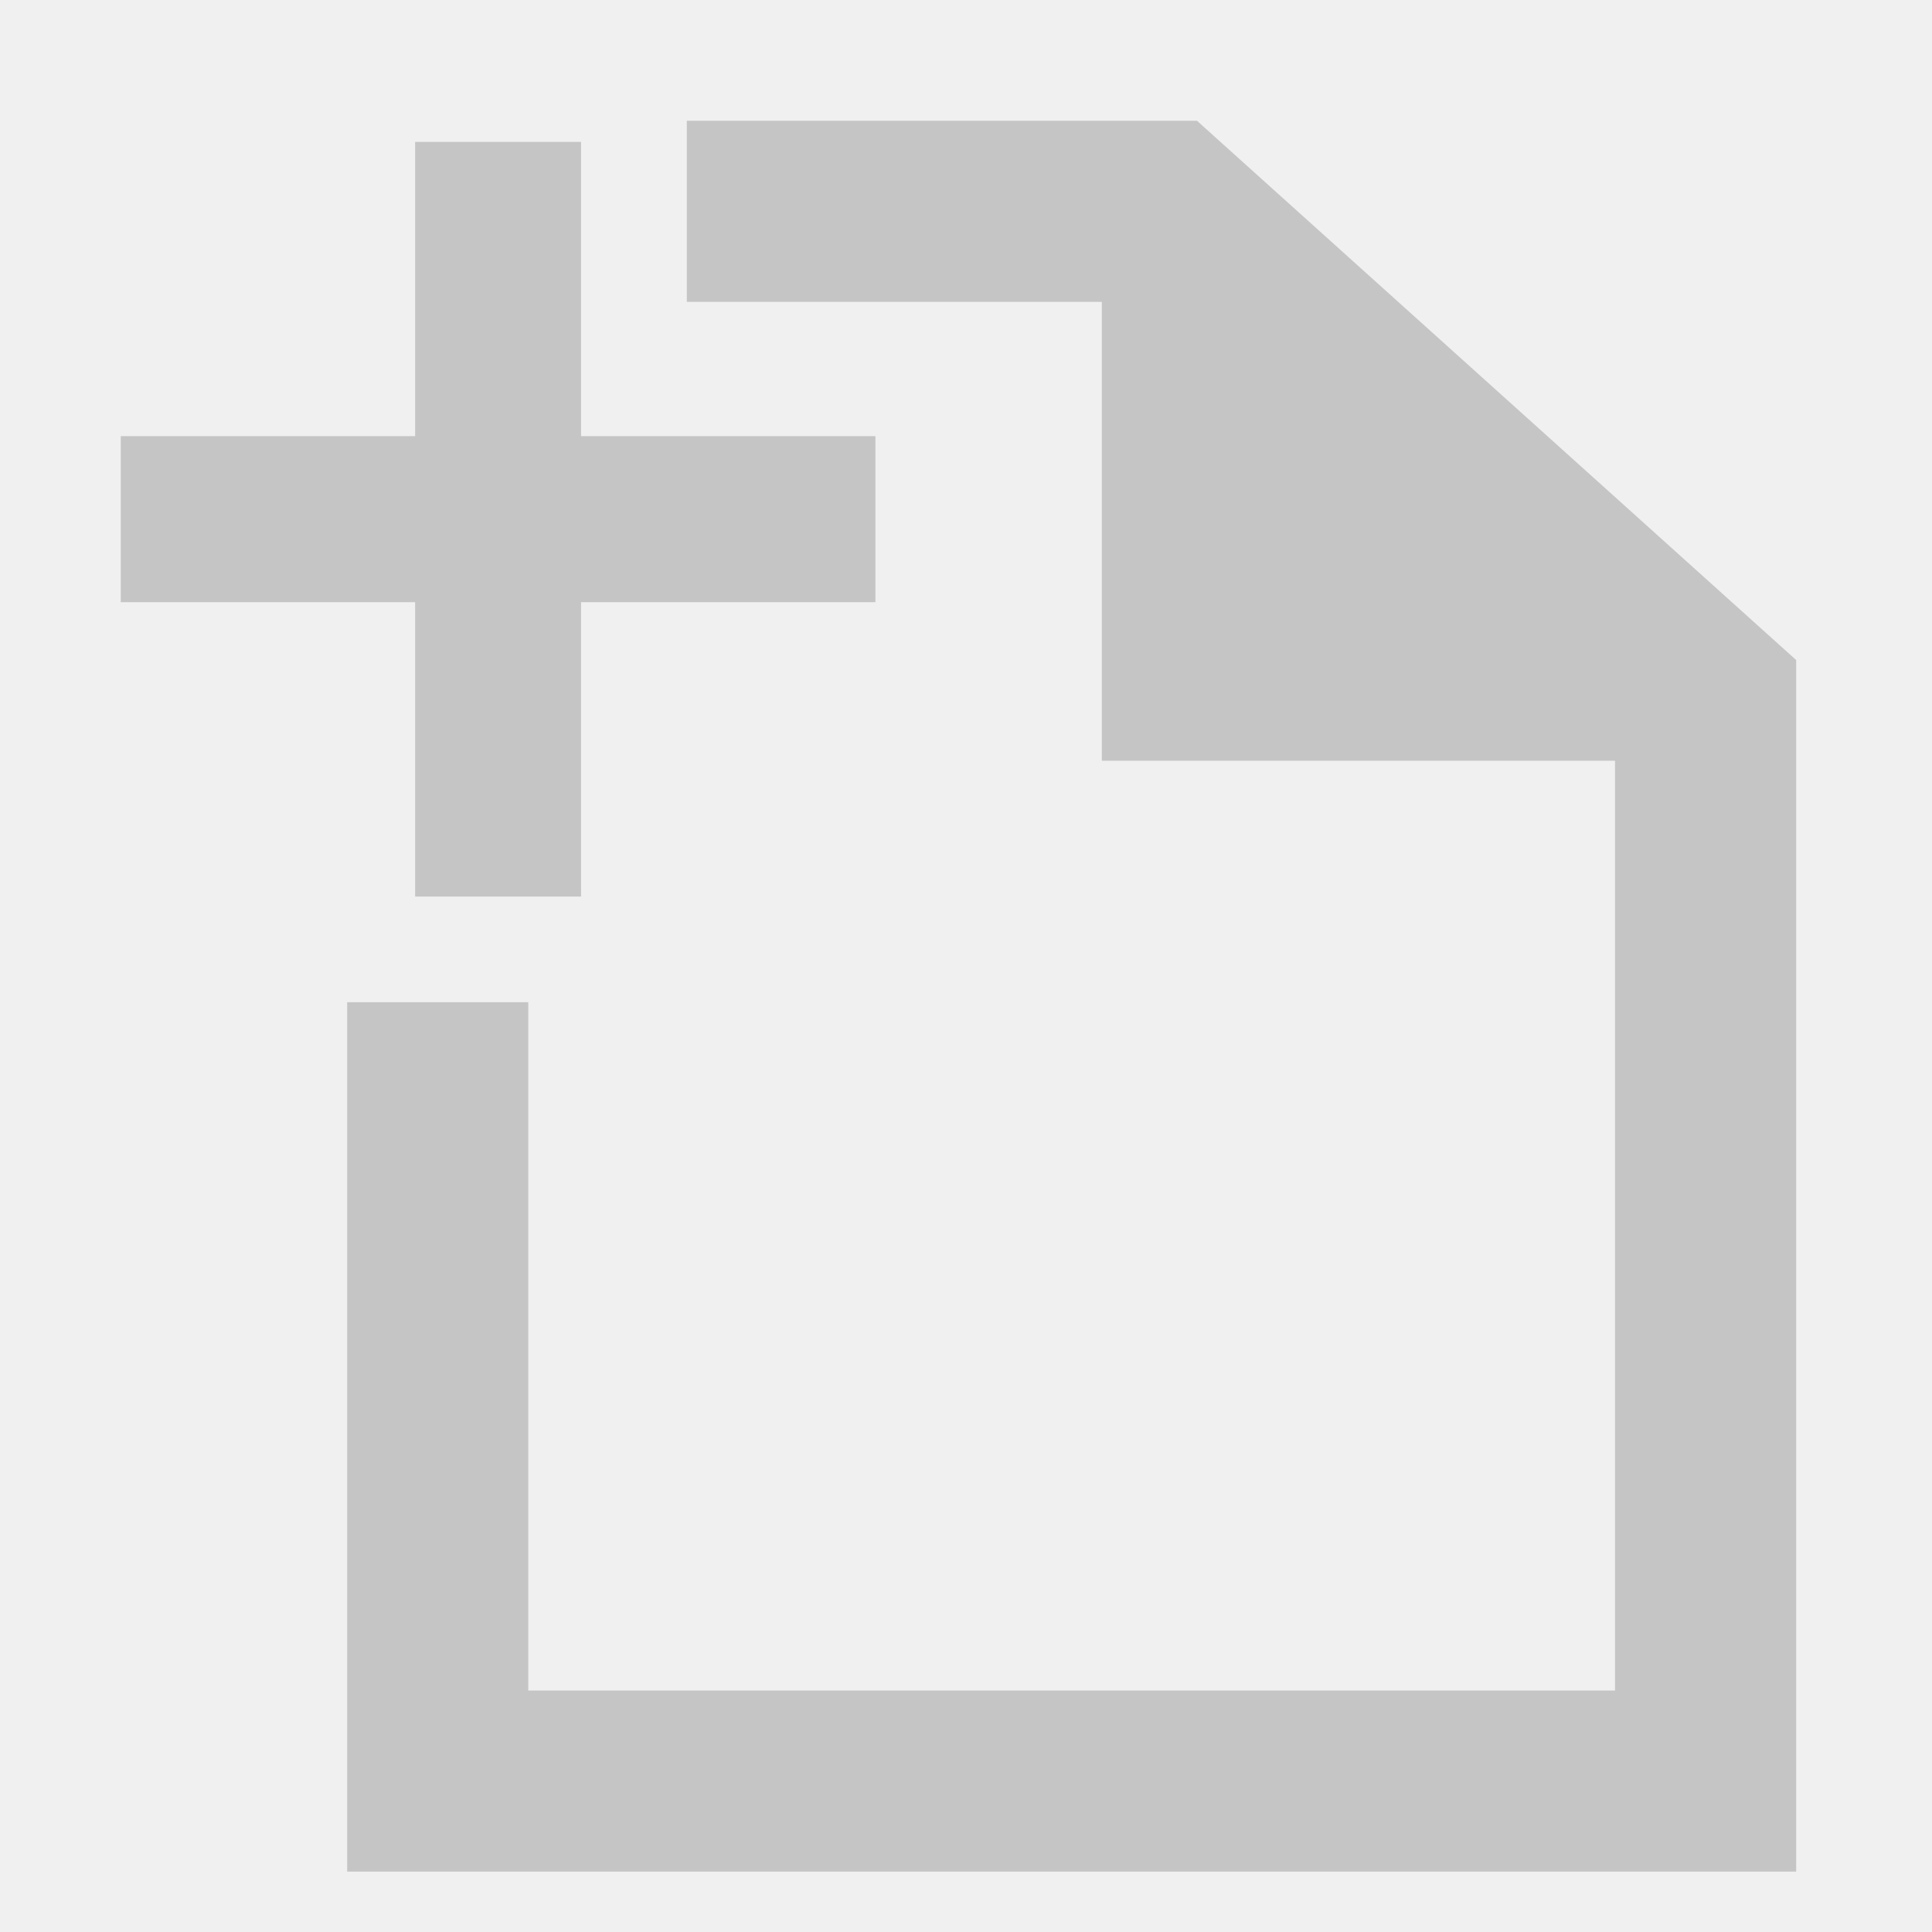
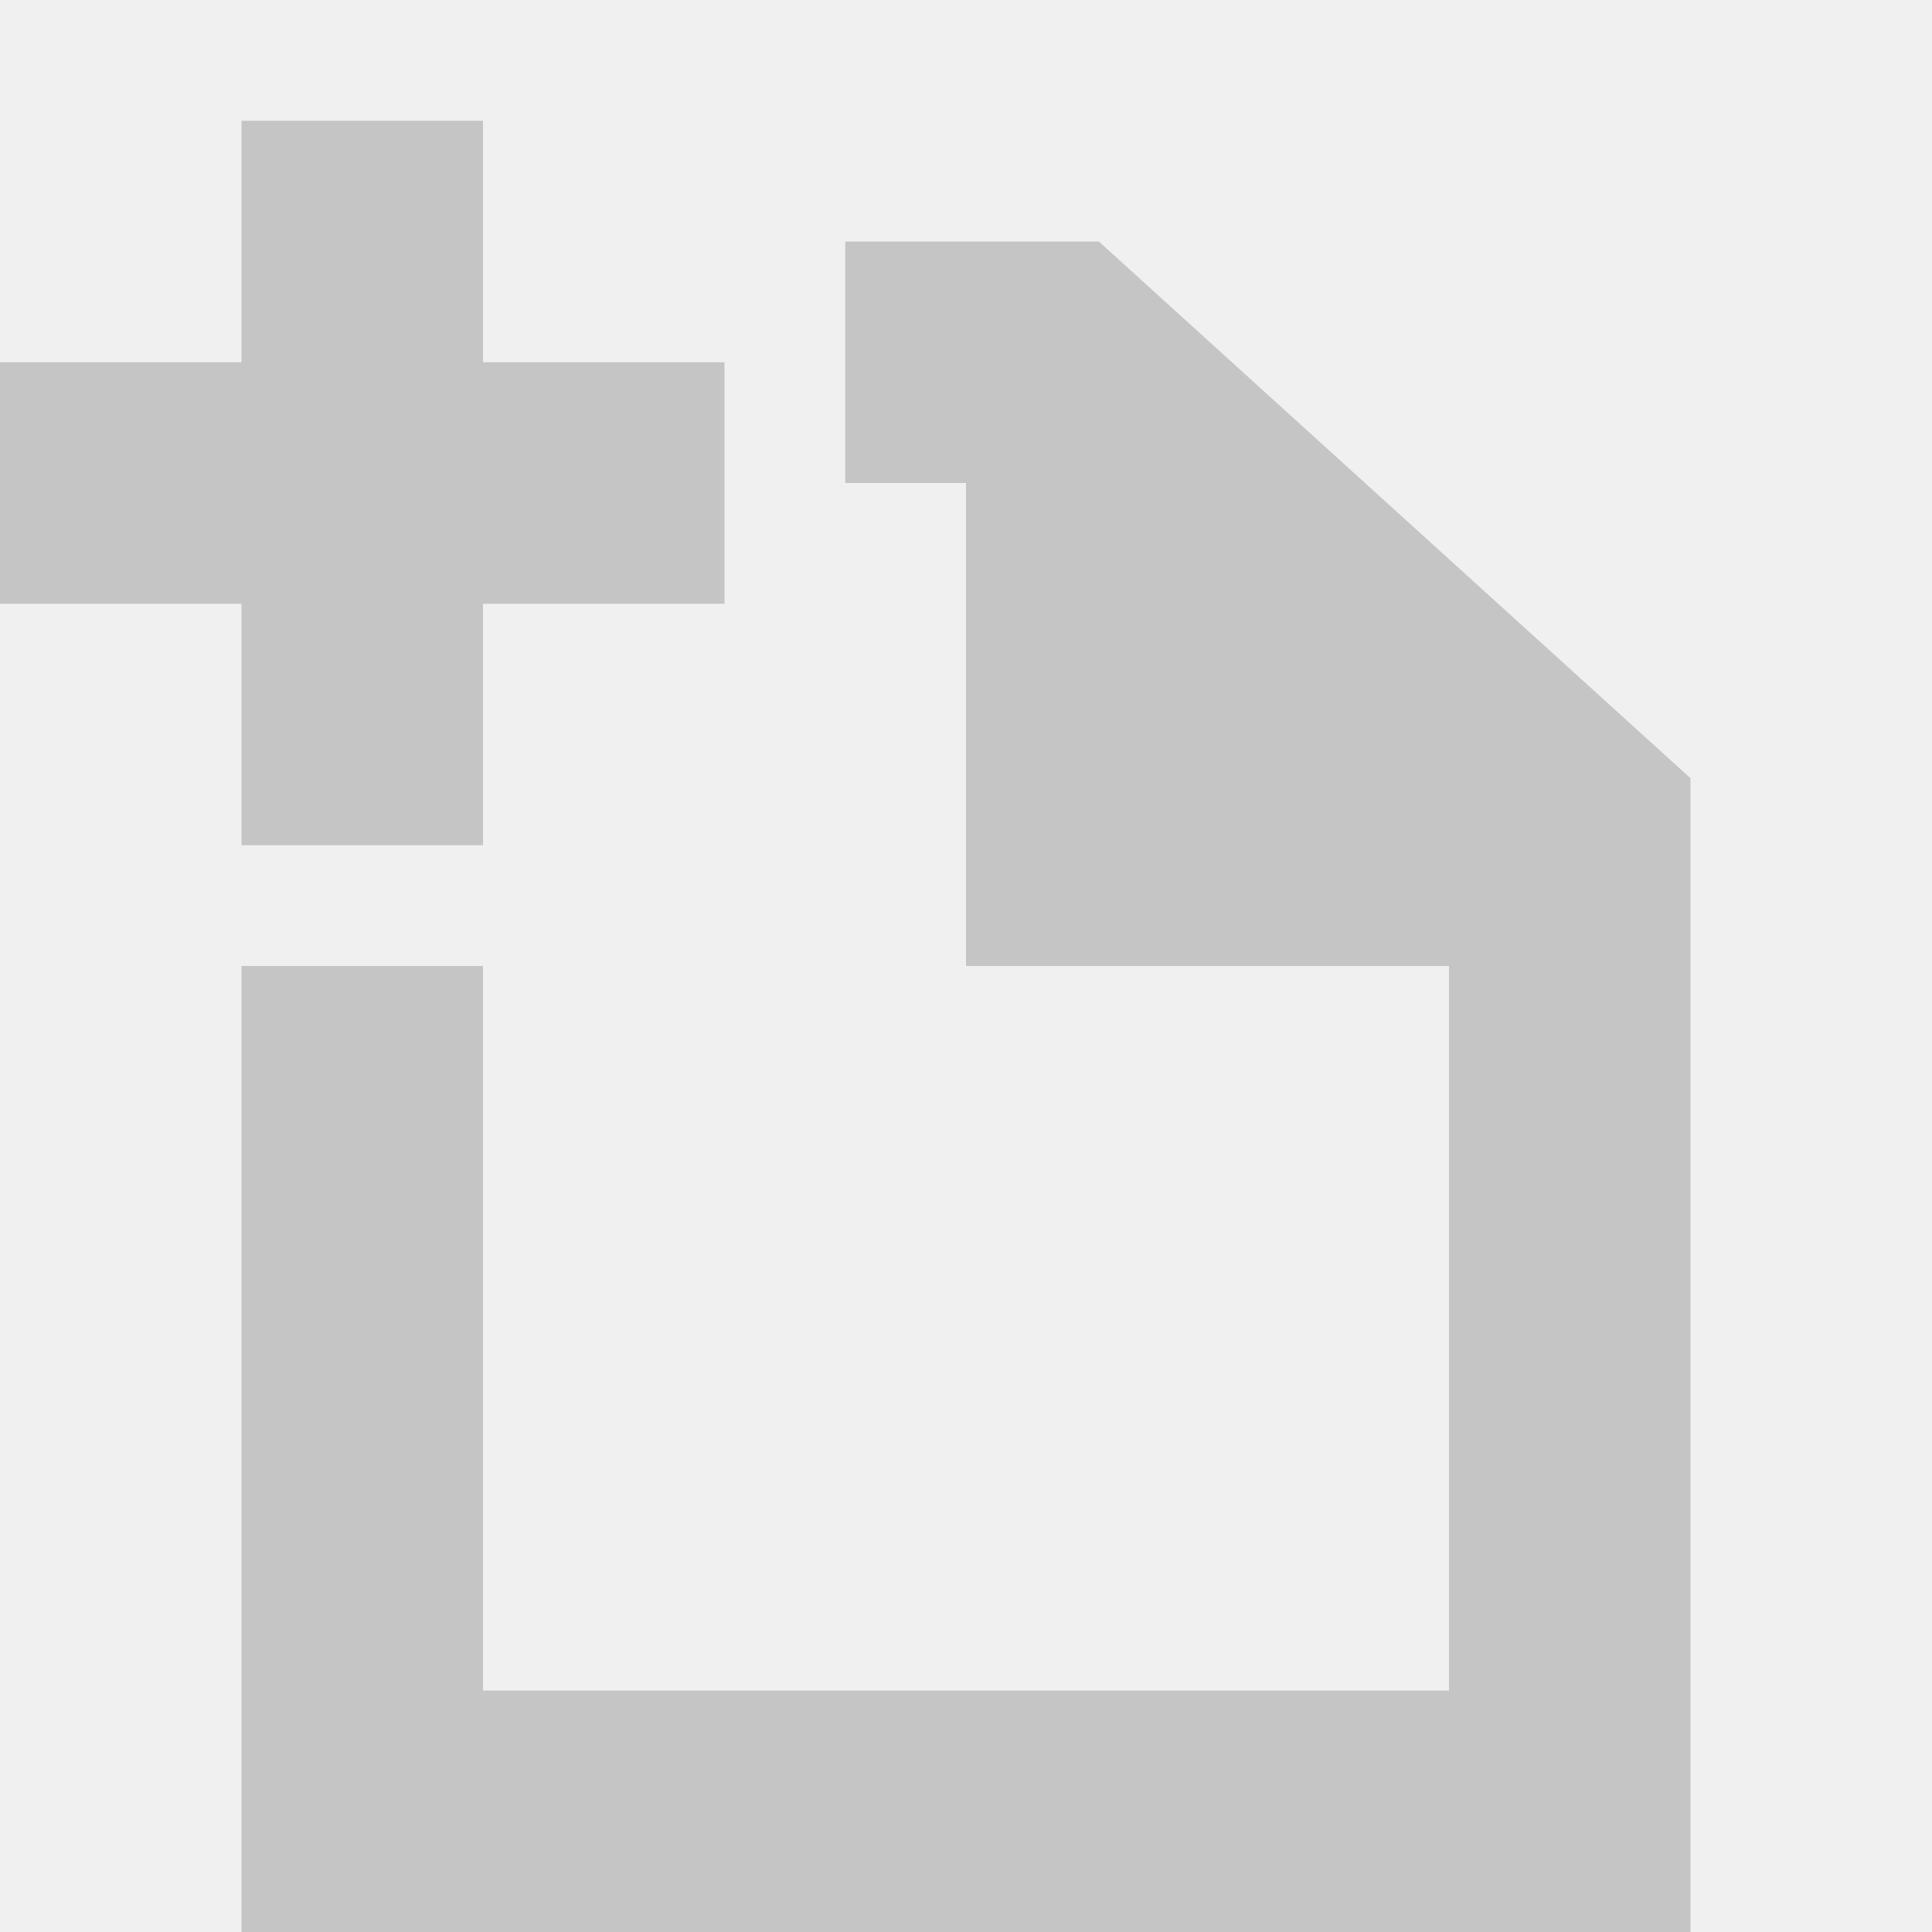
<svg xmlns="http://www.w3.org/2000/svg" width="16" height="16" viewBox="0 0 16 16" fill="none">
-   <path fill-rule="evenodd" clip-rule="evenodd" d="M3.625 15.5H2.875V14.75V8.3L4.375 8.3L4.375 14L13.375 14V6.3L9.125 6.3L9.125 2.5L5.688 2.5V1H9.625H9.913L10.127 1.193L14.627 5.243L14.875 5.466V5.8V14.75V15.5H14.125L3.625 15.5ZM3.438 1.175H4.812V3.612H7.25V4.987H4.812V7.425H3.438V4.987H1V3.612H3.438V1.175Z" fill="#C5C5C5" />
+   <g clip-path="url(#clip0)">
+     <path fill-rule="evenodd" clip-rule="evenodd" d="M2 1L2 3H0V5H2L2 7L4 7V5H6V3H4V1H2ZM12 8L8 8L8 4H7V2L8 2L9.1 2L14 6.445L14 8L14 16L2 16L2 8H4L4 14L12 14L12 8Z" fill="#C5C5C5" />
+   </g>
+   <defs>
+     <clipPath id="clip0">
+       <rect width="16" height="16" fill="white" />
+     </clipPath>
+   </defs>
</svg>
